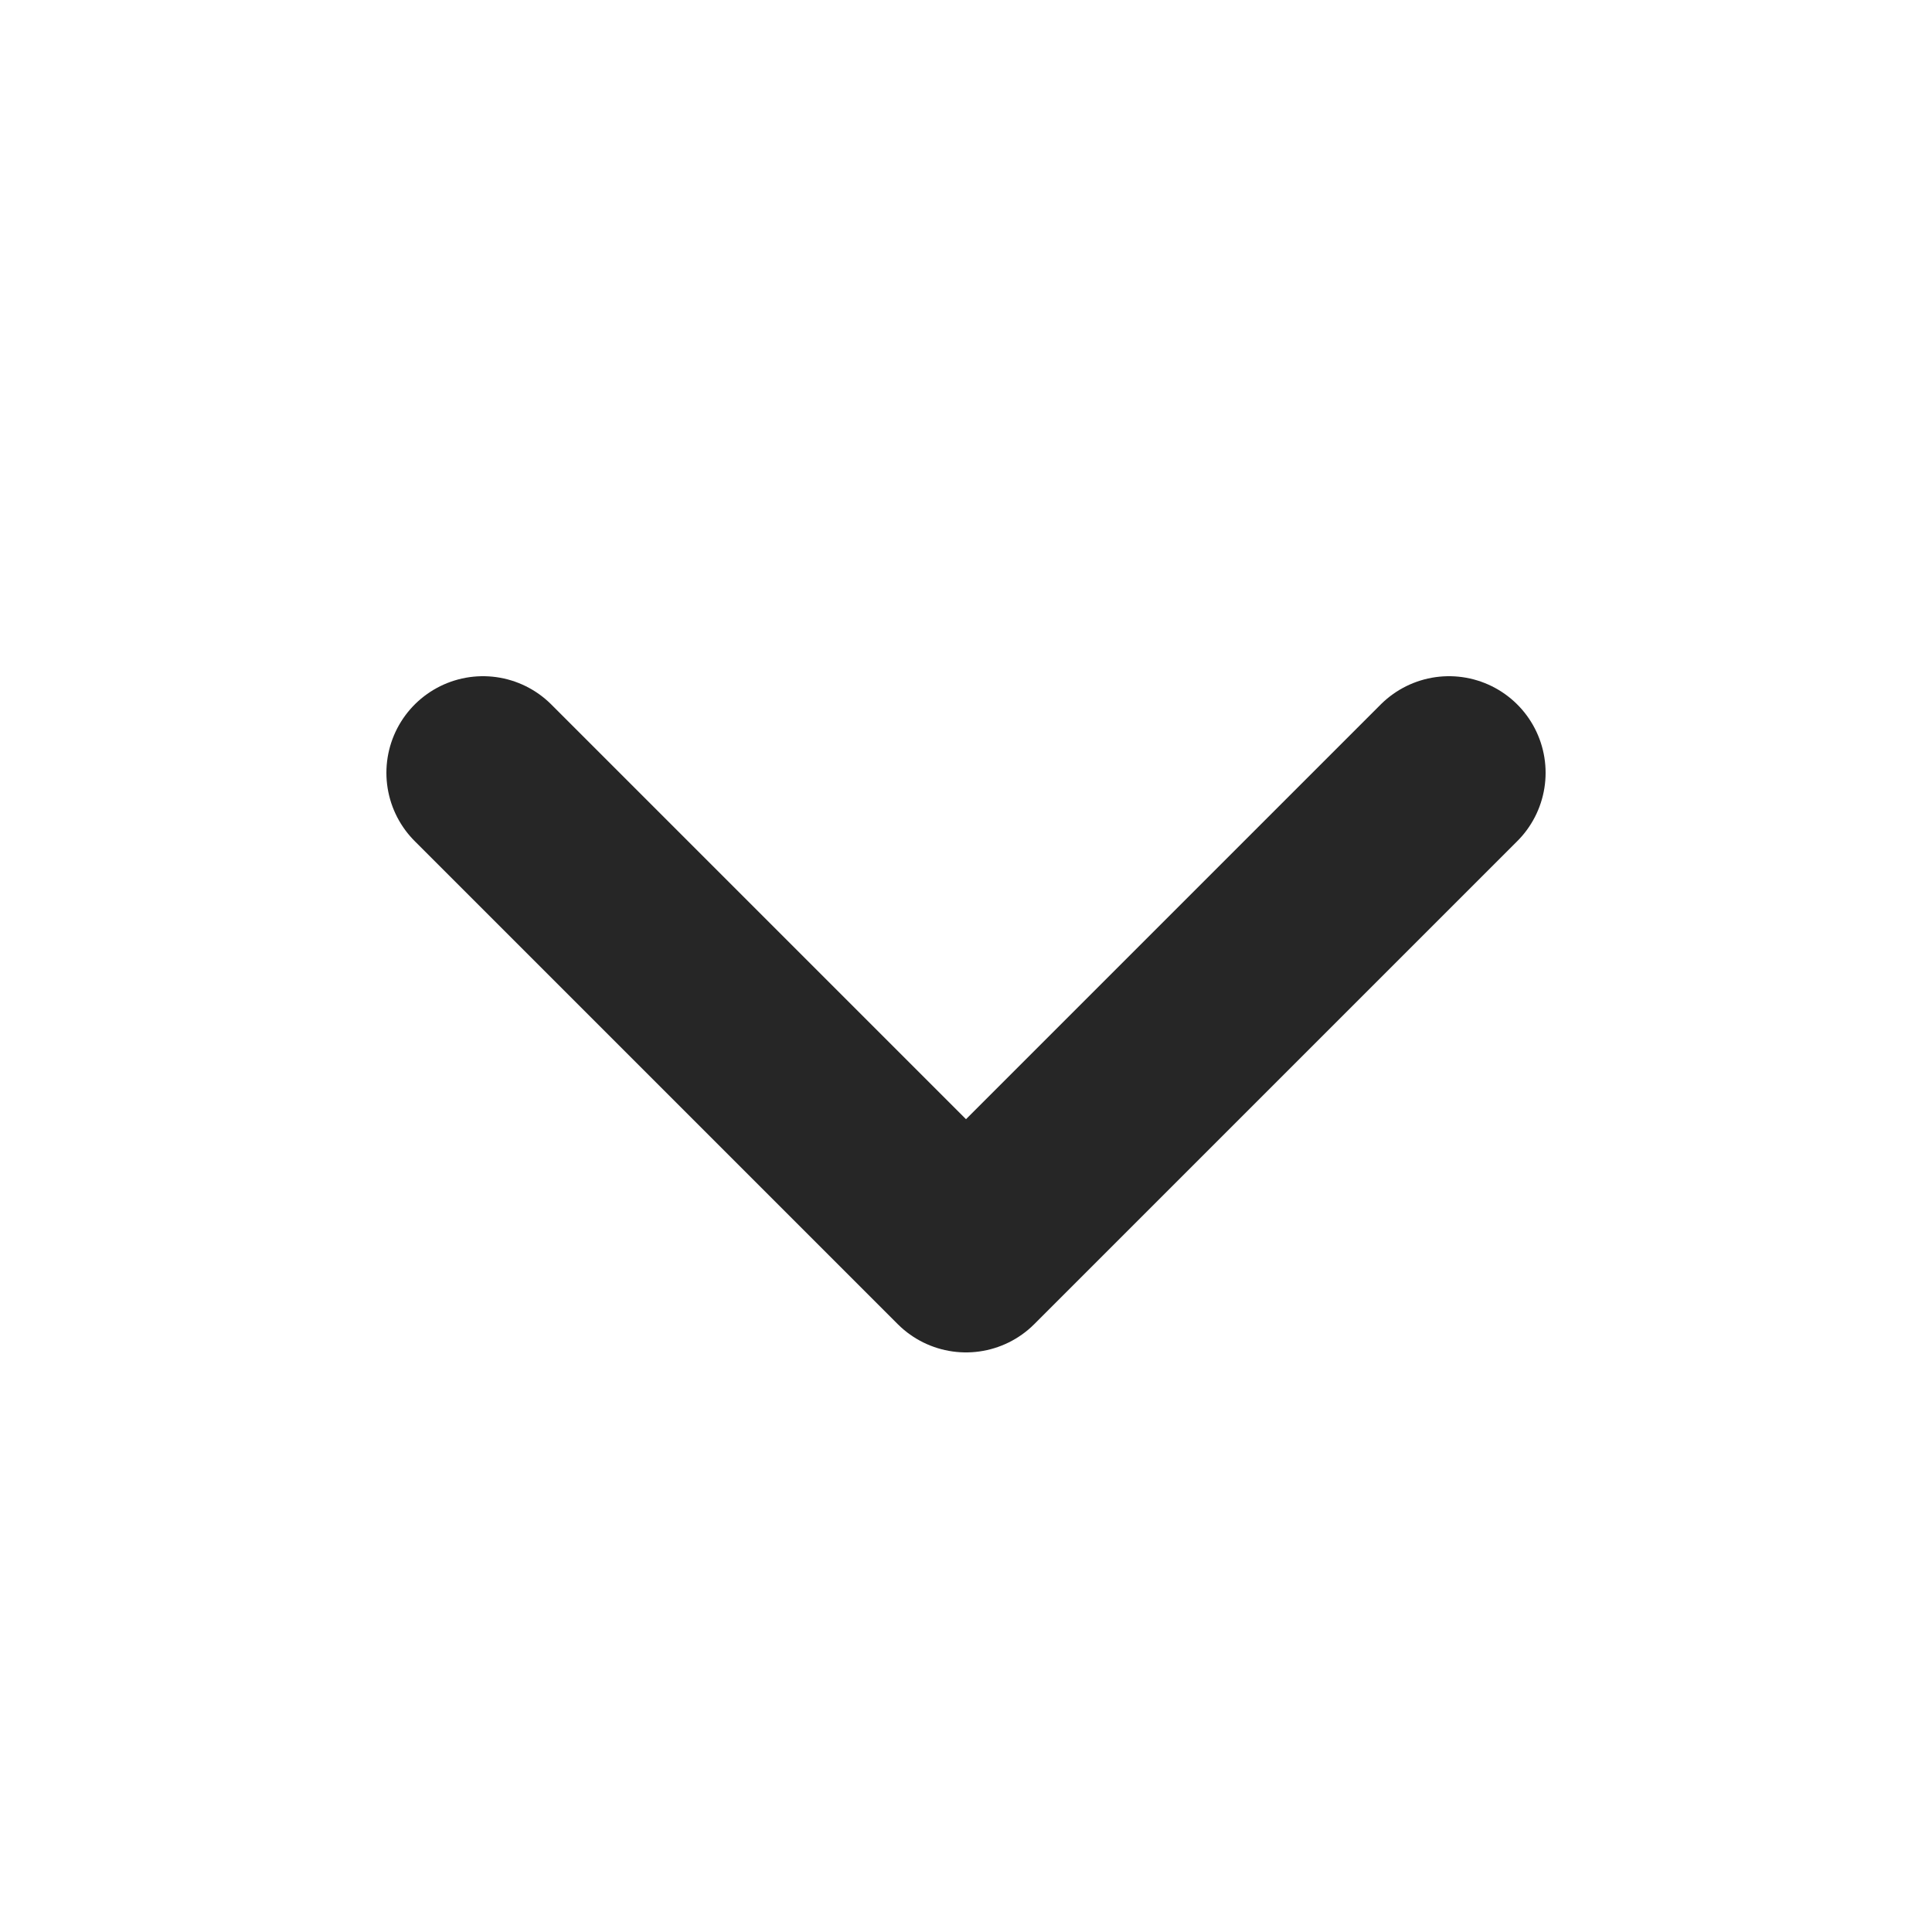
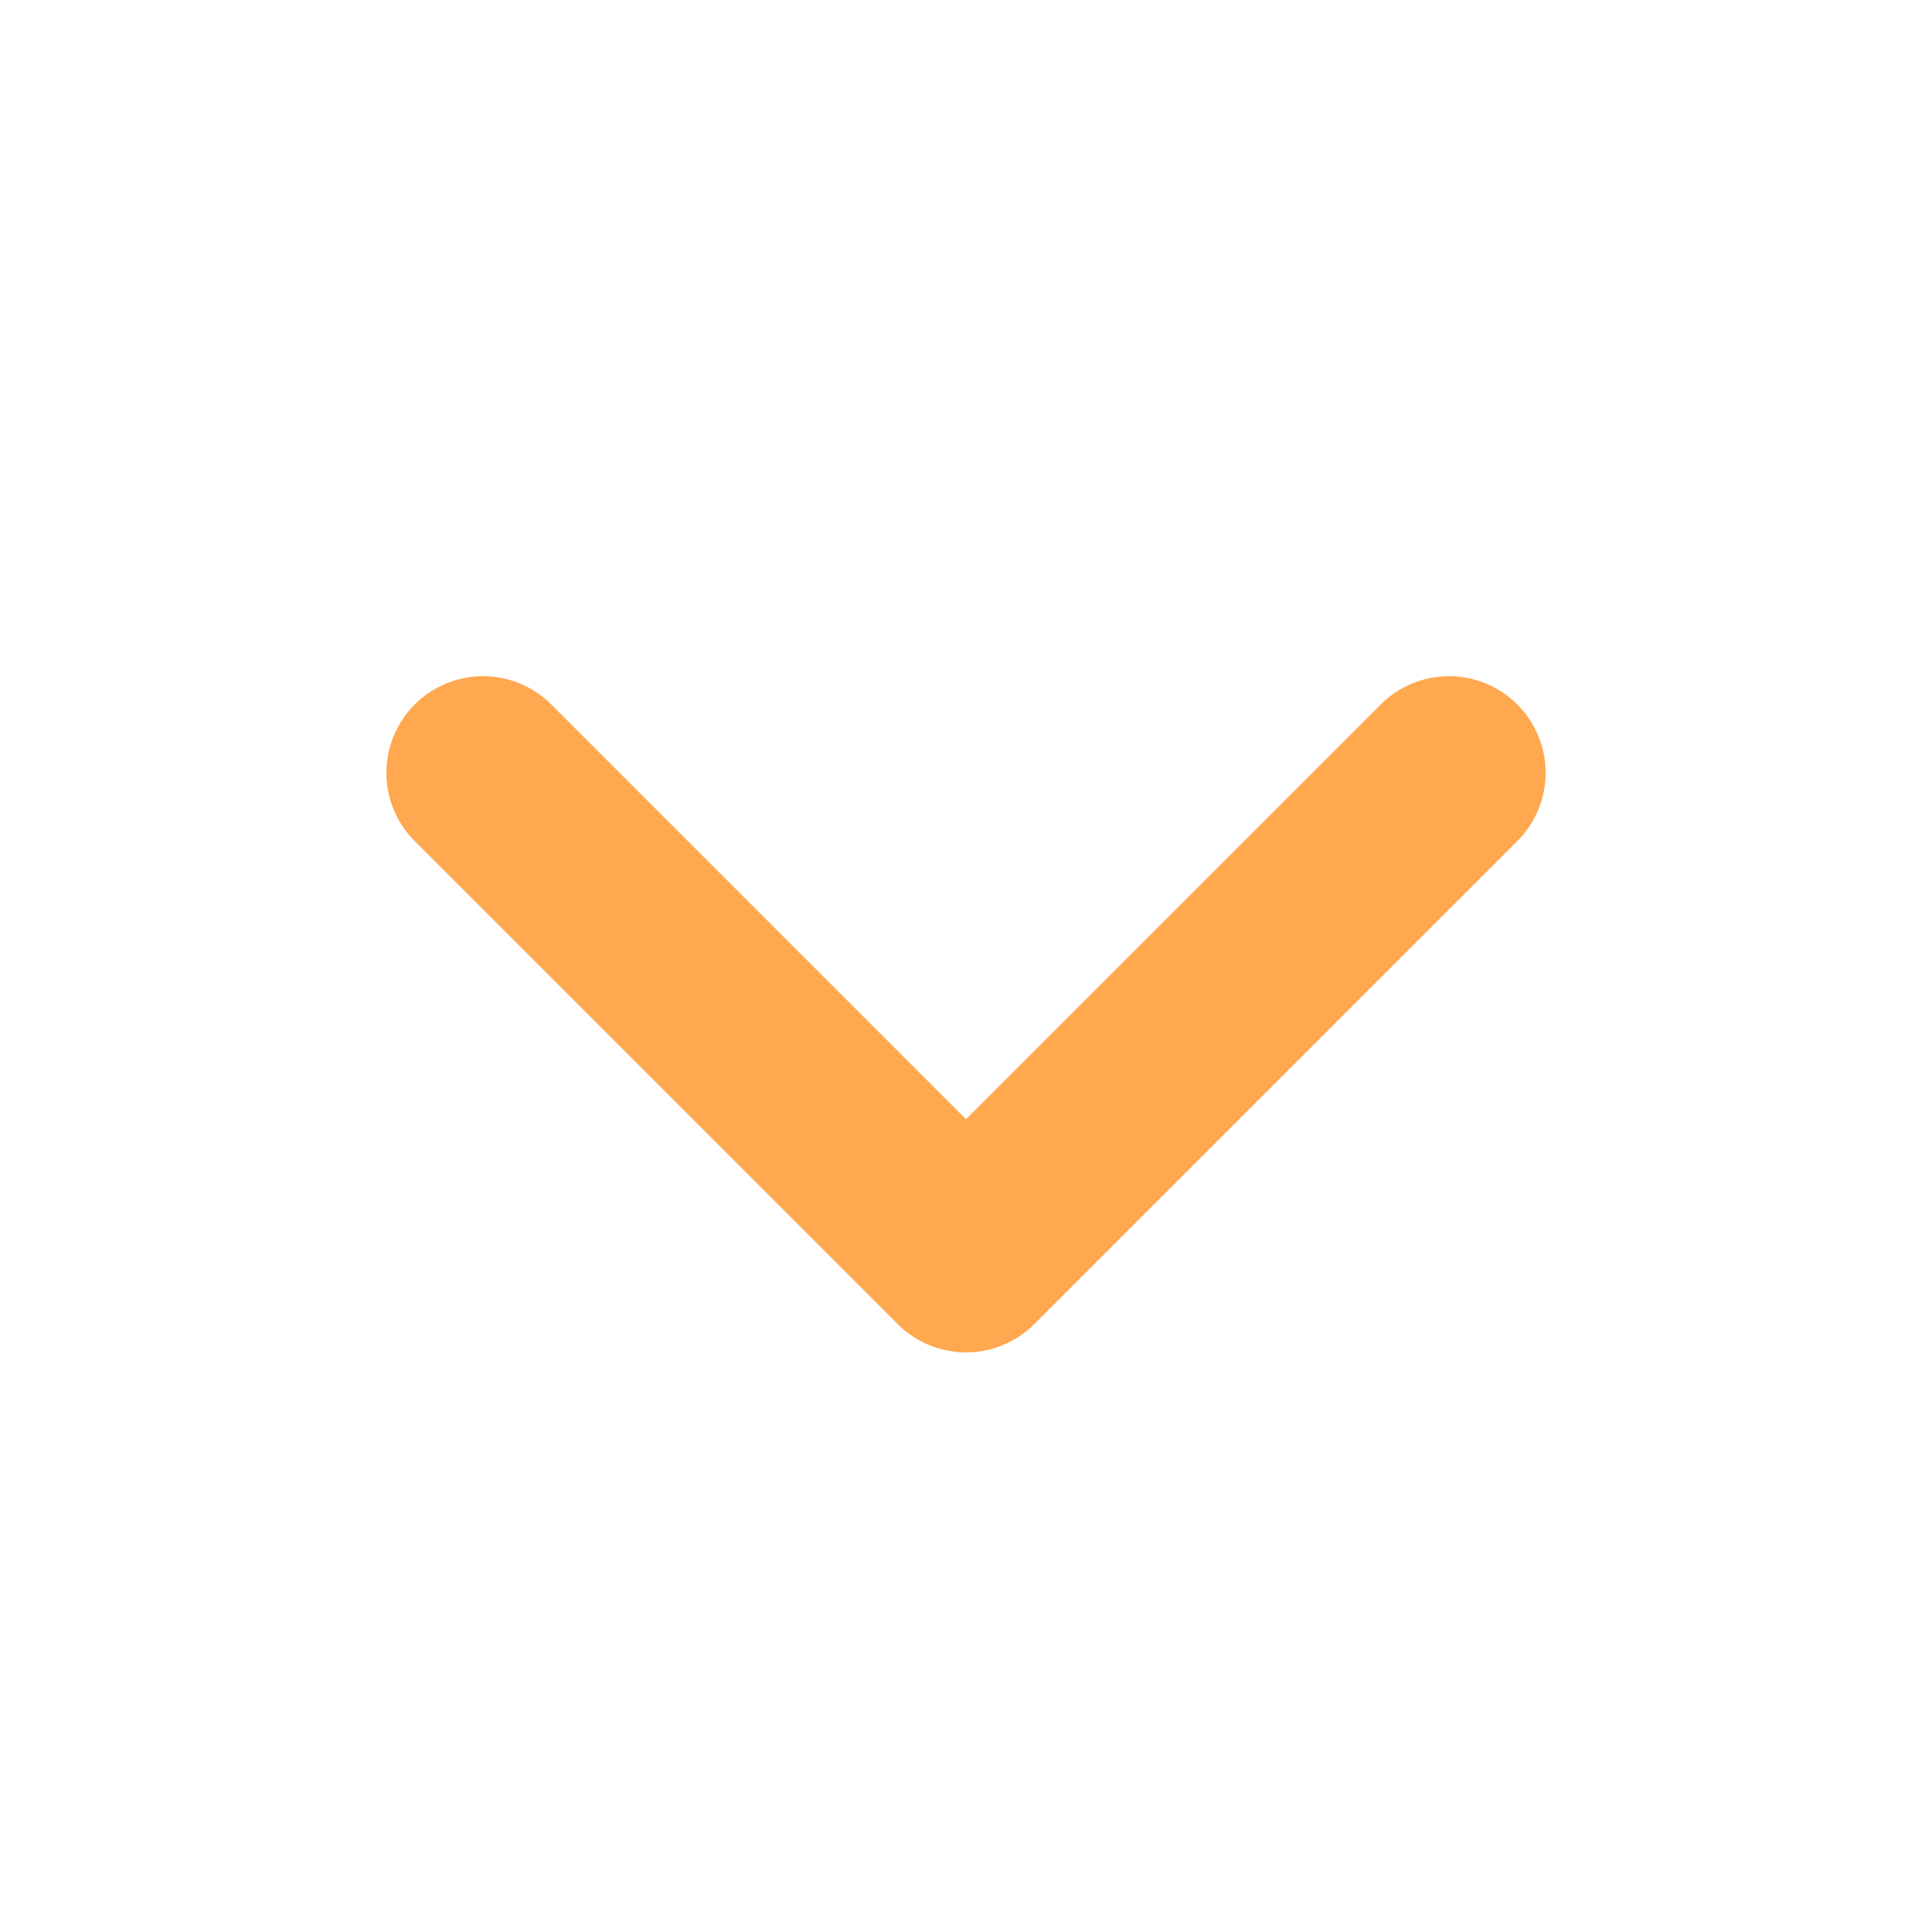
<svg xmlns="http://www.w3.org/2000/svg" width="20" height="20" viewBox="0 0 20 20" fill="none">
-   <path d="M15 8L10 13L5 8" stroke="#262626" stroke-width="2" stroke-linecap="round" stroke-linejoin="round" />
+   <path d="M15 8L10 13L5 8" stroke="#ffa850" stroke-width="2" stroke-linecap="round" stroke-linejoin="round" />
</svg>
